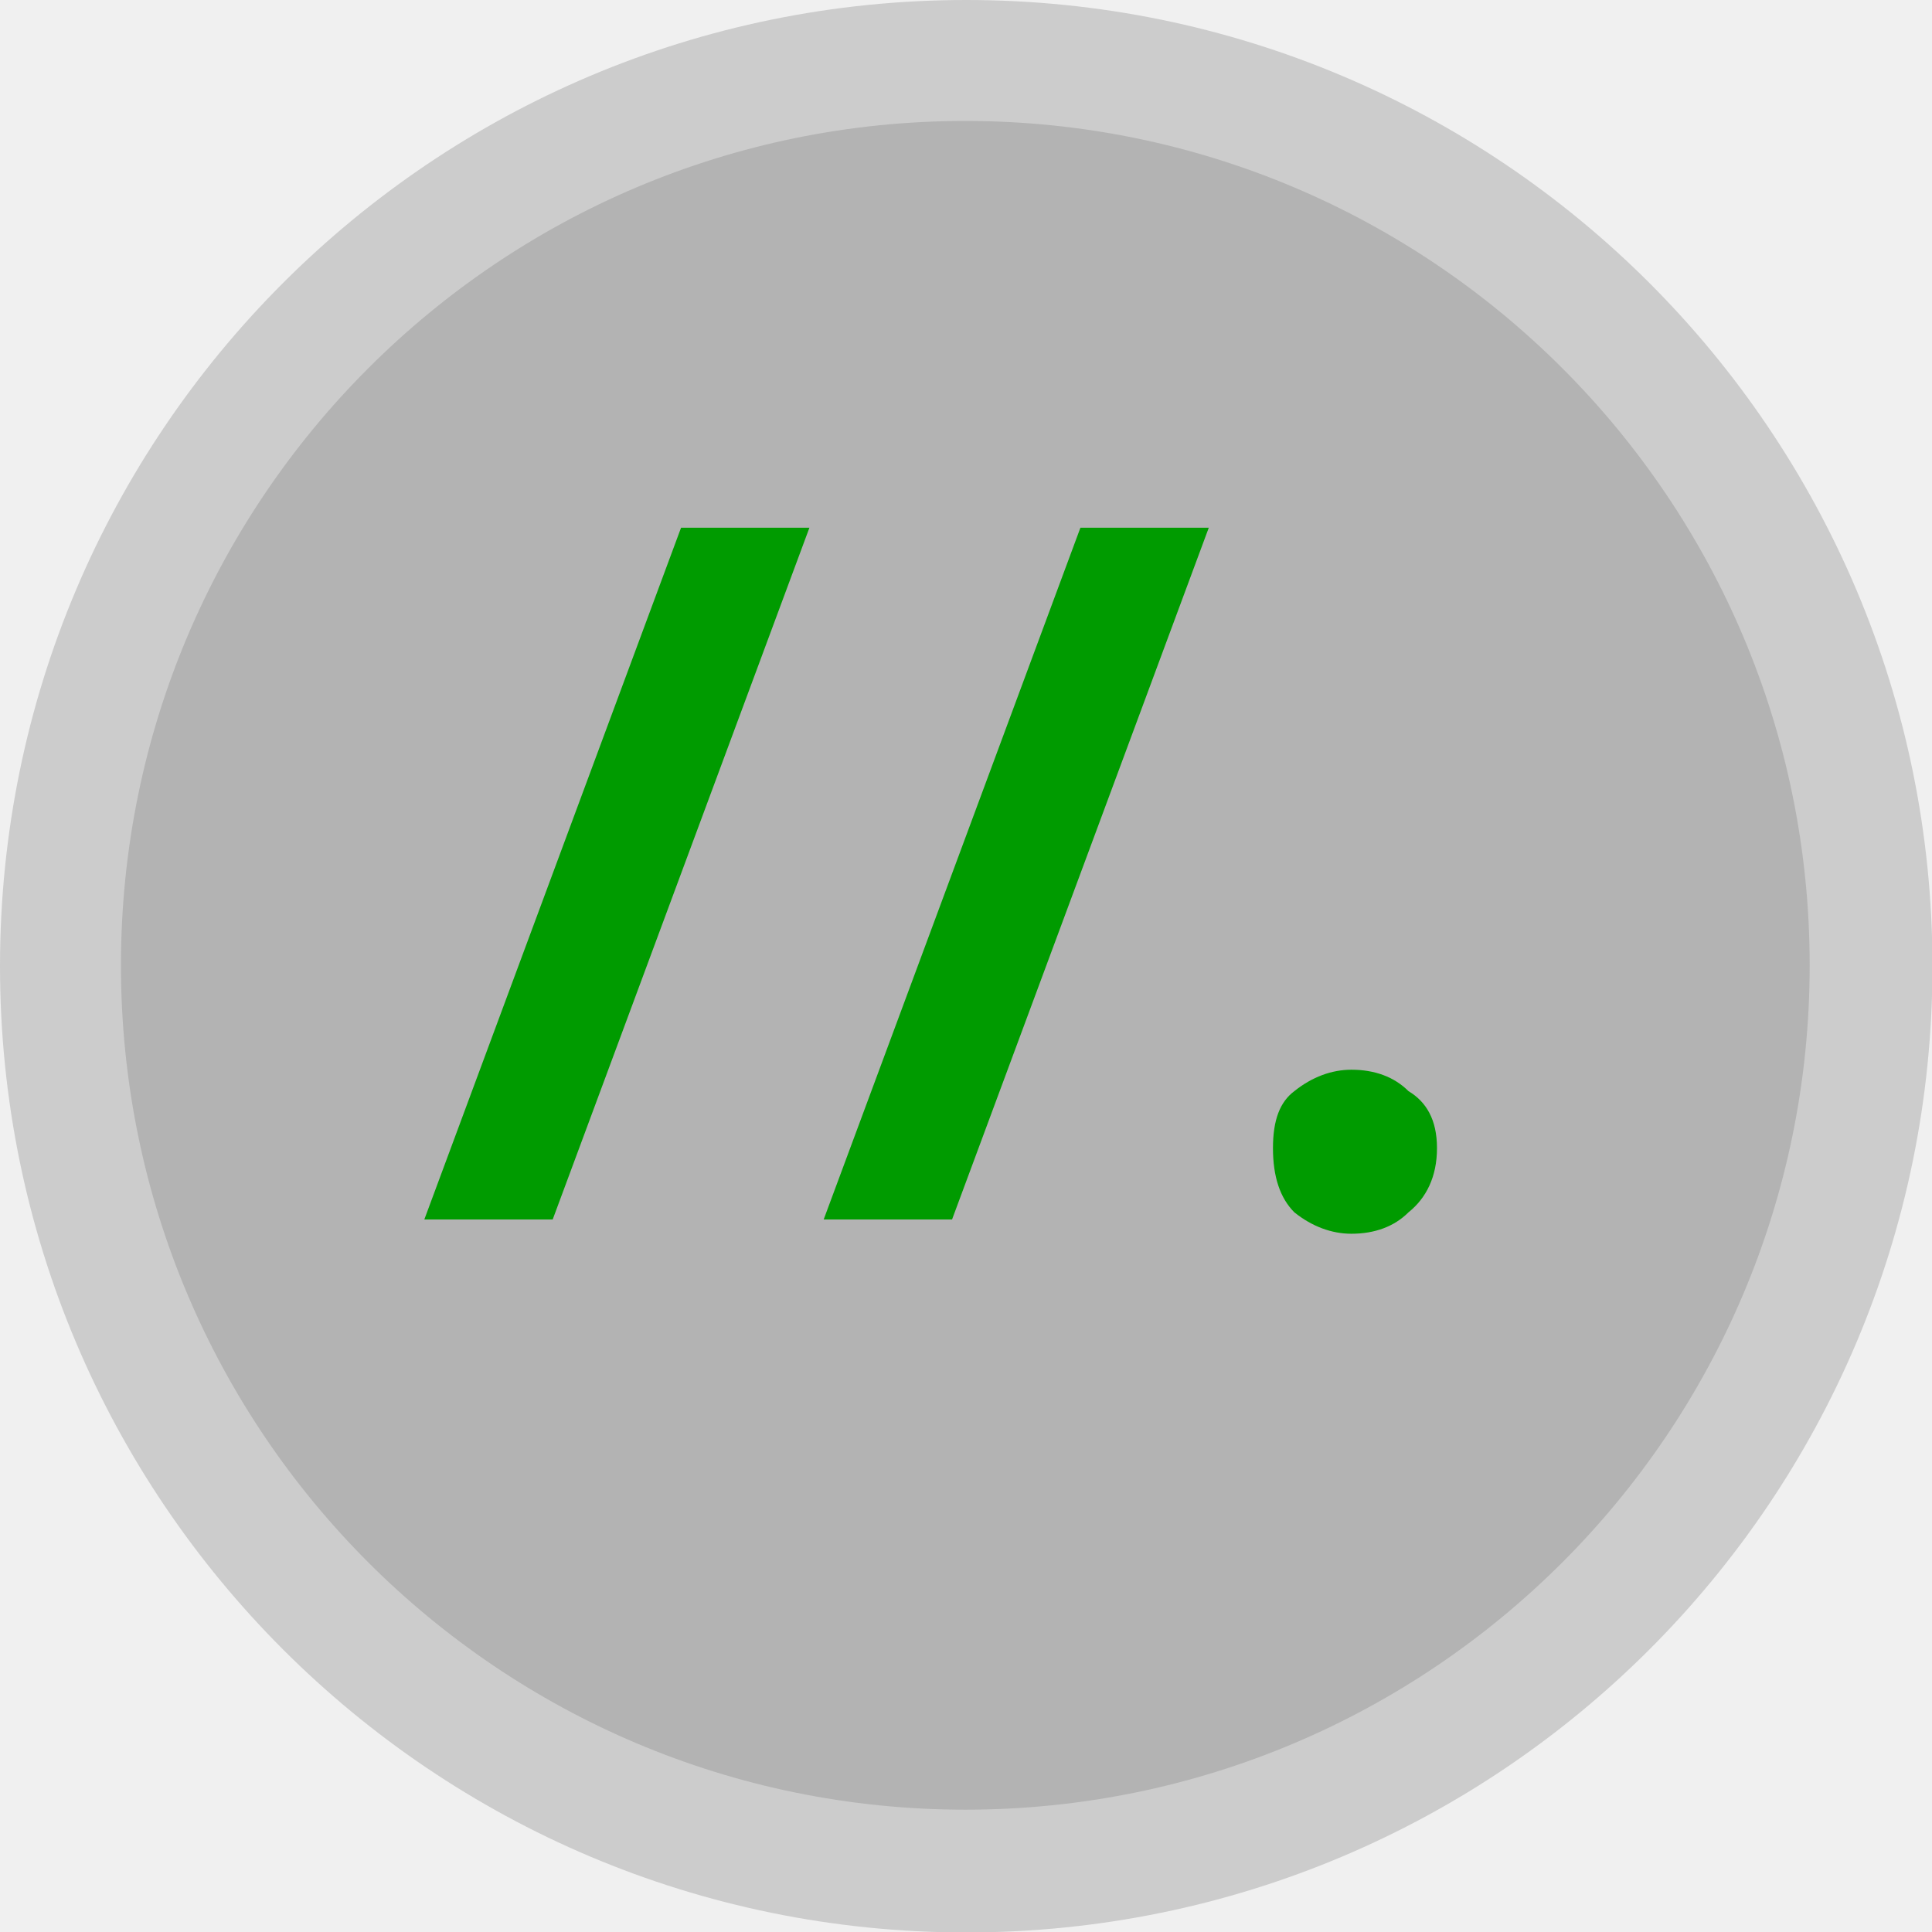
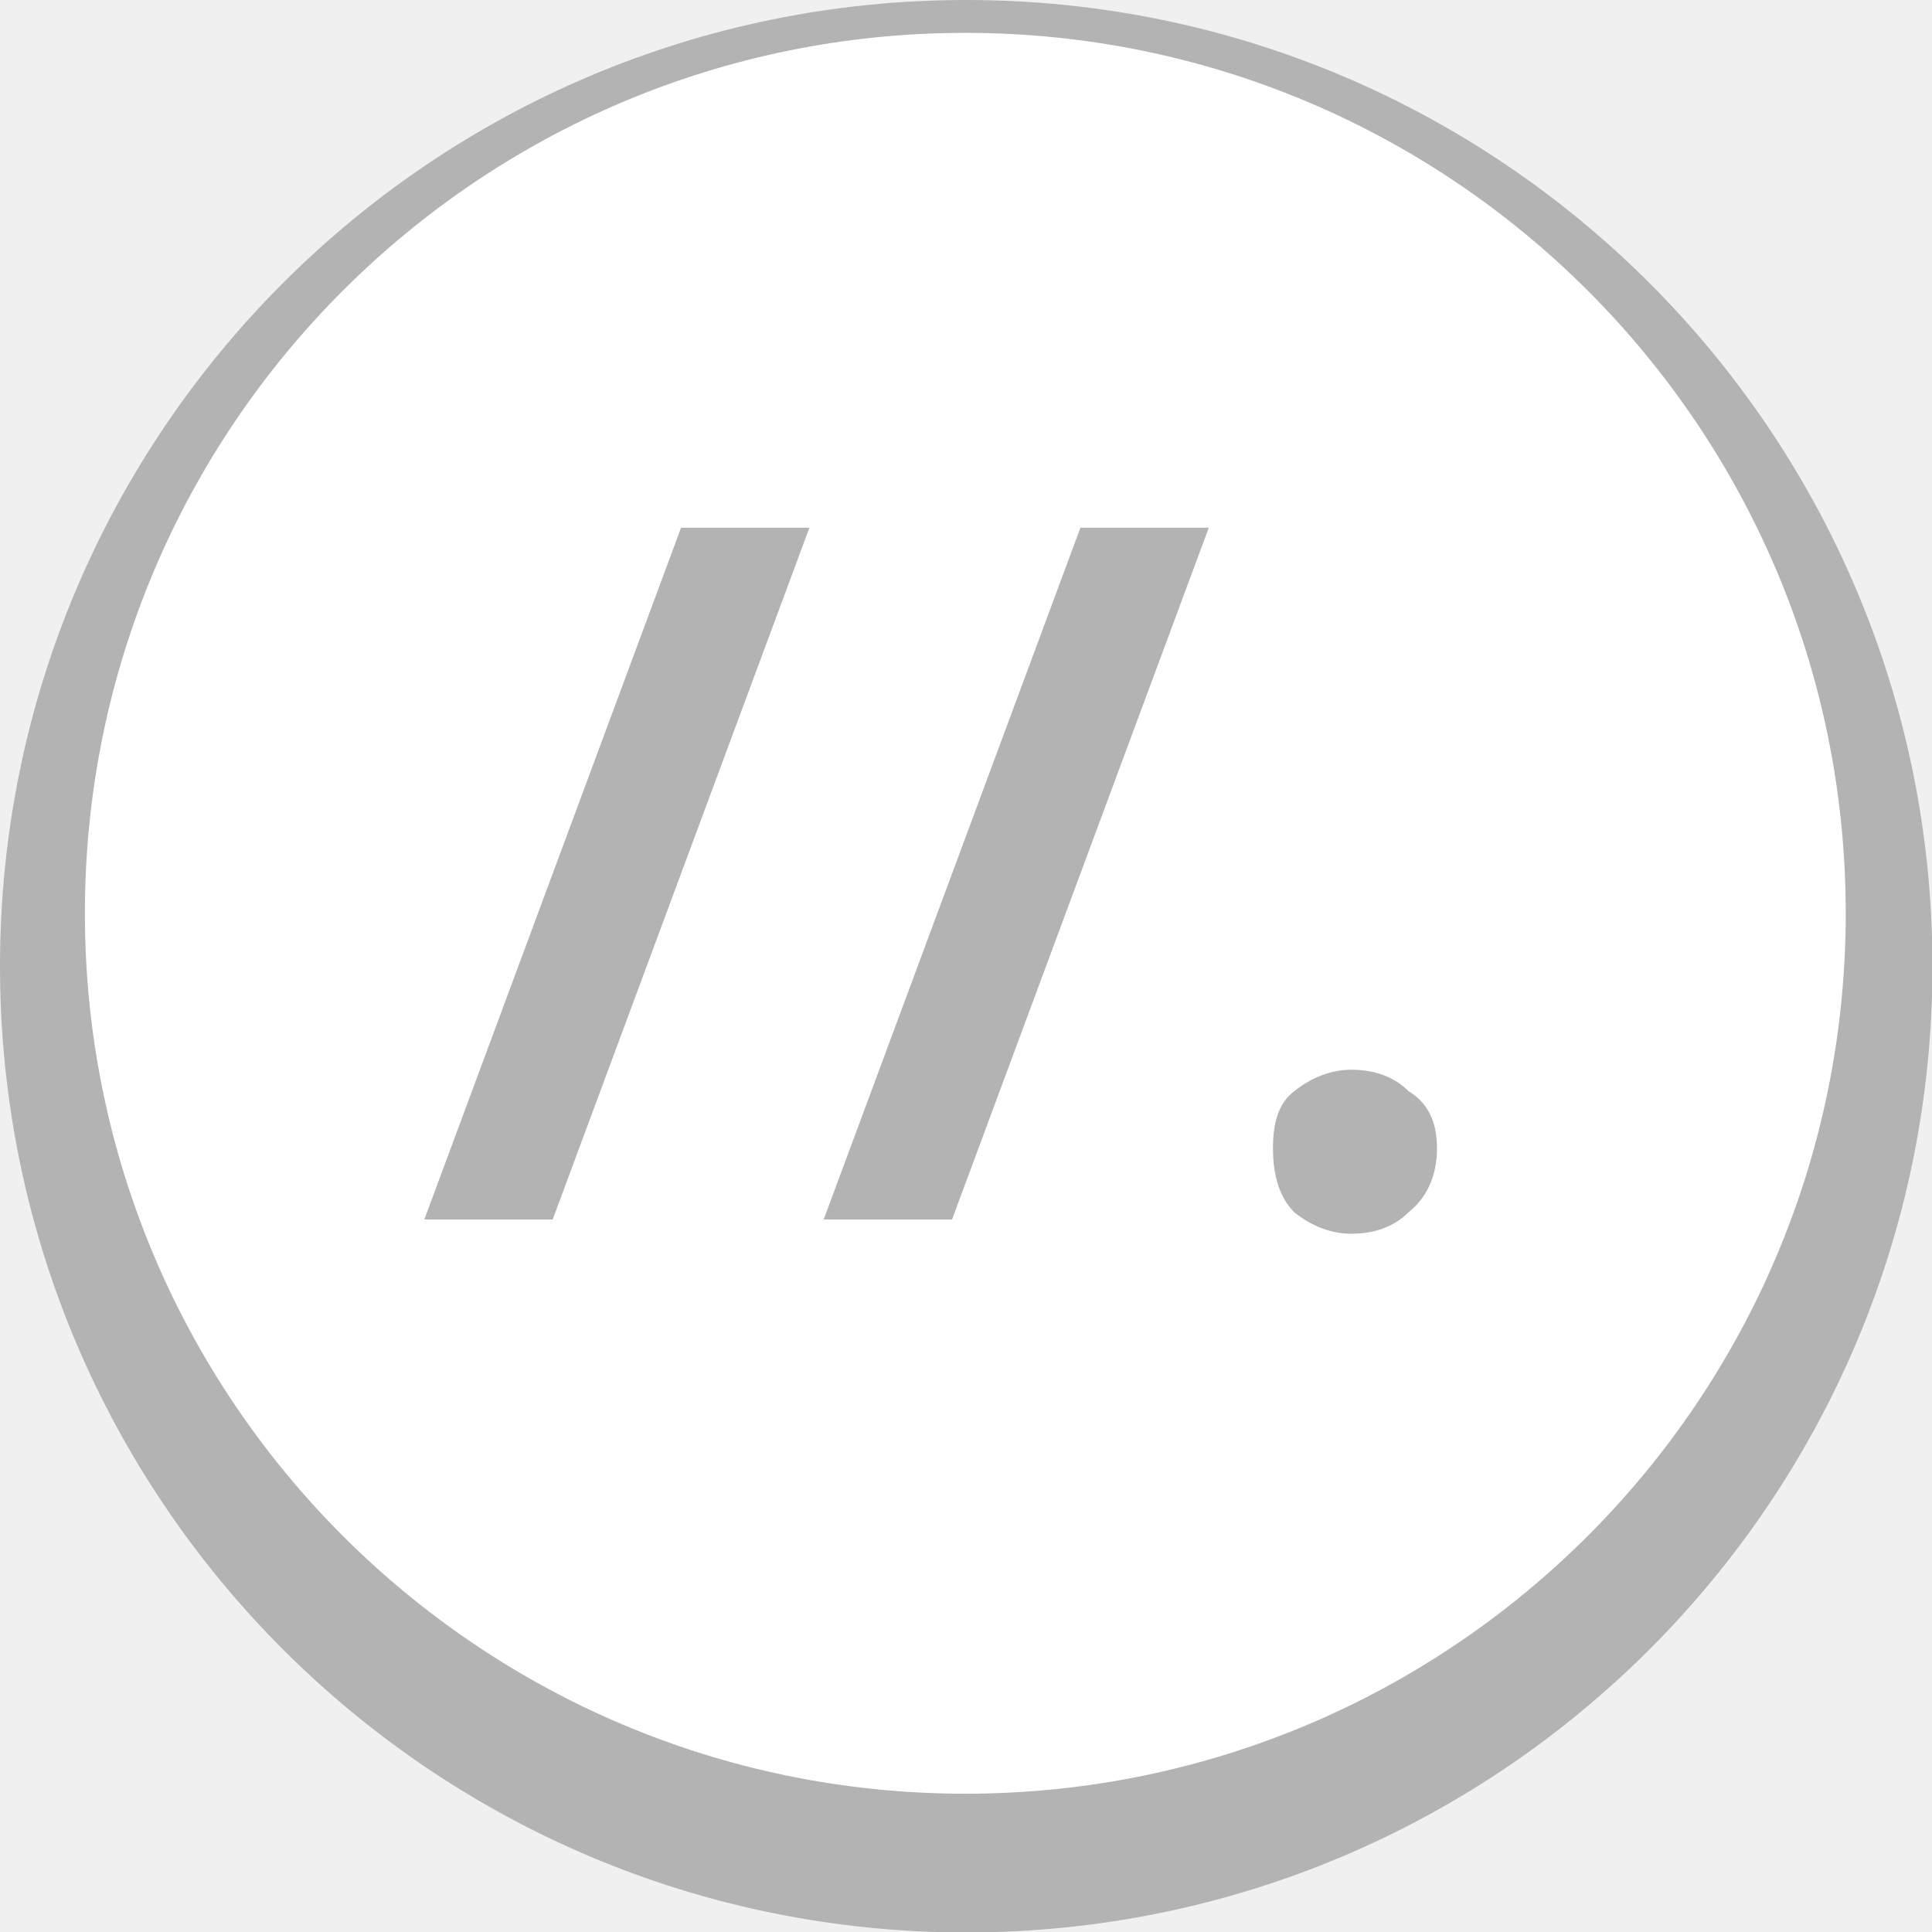
<svg xmlns="http://www.w3.org/2000/svg" width="16" height="16" viewBox="0 0 4.233 4.233" version="1.1" id="svg5">
  <defs id="defs2" />
  <g id="layer1">
-     <circle style="fill:#cccccc;stroke-width:0.265" id="path17867" cx="2.117" cy="2.117" r="2.117" />
-     <circle style="fill:#b3b3b3;stroke-width:1.85" id="path17871" r="1.85" cy="2.115" cx="2.115" />
-     <text xml:space="preserve" style="font-style:normal;font-variant:normal;font-weight:900;font-stretch:normal;font-size:2.117px;line-height:1.25;font-family:'Segoe UI';-inkscape-font-specification:'Segoe UI, Heavy';font-variant-ligatures:normal;font-variant-caps:normal;font-variant-numeric:normal;font-variant-east-asian:normal;letter-spacing:0px;word-spacing:0px;fill:#009b00;fill-opacity:1;stroke:none;stroke-width:0.265" x="0.916" y="2.67" id="text2120">
-       <tspan id="tspan2118" style="font-style:normal;font-variant:normal;font-weight:900;font-stretch:normal;font-size:2.117px;font-family:'Segoe UI';-inkscape-font-specification:'Segoe UI, Heavy';font-variant-ligatures:normal;font-variant-caps:normal;font-variant-numeric:normal;font-variant-east-asian:normal;fill:#009b00;fill-opacity:1;stroke-width:0.265" x="0.916" y="2.67">//.</tspan>
+     <circle style="fill:#b3b3b3;stroke-width:0.265" id="path17867" cx="2.117" cy="2.117" r="2.117" />
+     <circle style="fill:#ffffff;stroke-width:1.929" id="path17871" cy="2.001" cx="2.115" r="1.929" />
+     <text xml:space="preserve" style="font-style:normal;font-variant:normal;font-weight:900;font-stretch:normal;font-size:2.117px;line-height:1.25;font-family:'Segoe UI';-inkscape-font-specification:'Segoe UI, Heavy';font-variant-ligatures:normal;font-variant-caps:normal;font-variant-numeric:normal;font-variant-east-asian:normal;letter-spacing:0px;word-spacing:0px;fill:#b3b3b3;fill-opacity:1;stroke:none;stroke-width:0.265" x="0.916" y="2.67" id="text2120">
+       <tspan id="tspan2118" style="font-style:normal;font-variant:normal;font-weight:900;font-stretch:normal;font-size:2.117px;font-family:'Segoe UI';-inkscape-font-specification:'Segoe UI, Heavy';font-variant-ligatures:normal;font-variant-caps:normal;font-variant-numeric:normal;font-variant-east-asian:normal;fill:#b3b3b3;fill-opacity:1;stroke-width:0.265" x="0.916" y="2.67">//.</tspan>
    </text>
  </g>
</svg>
